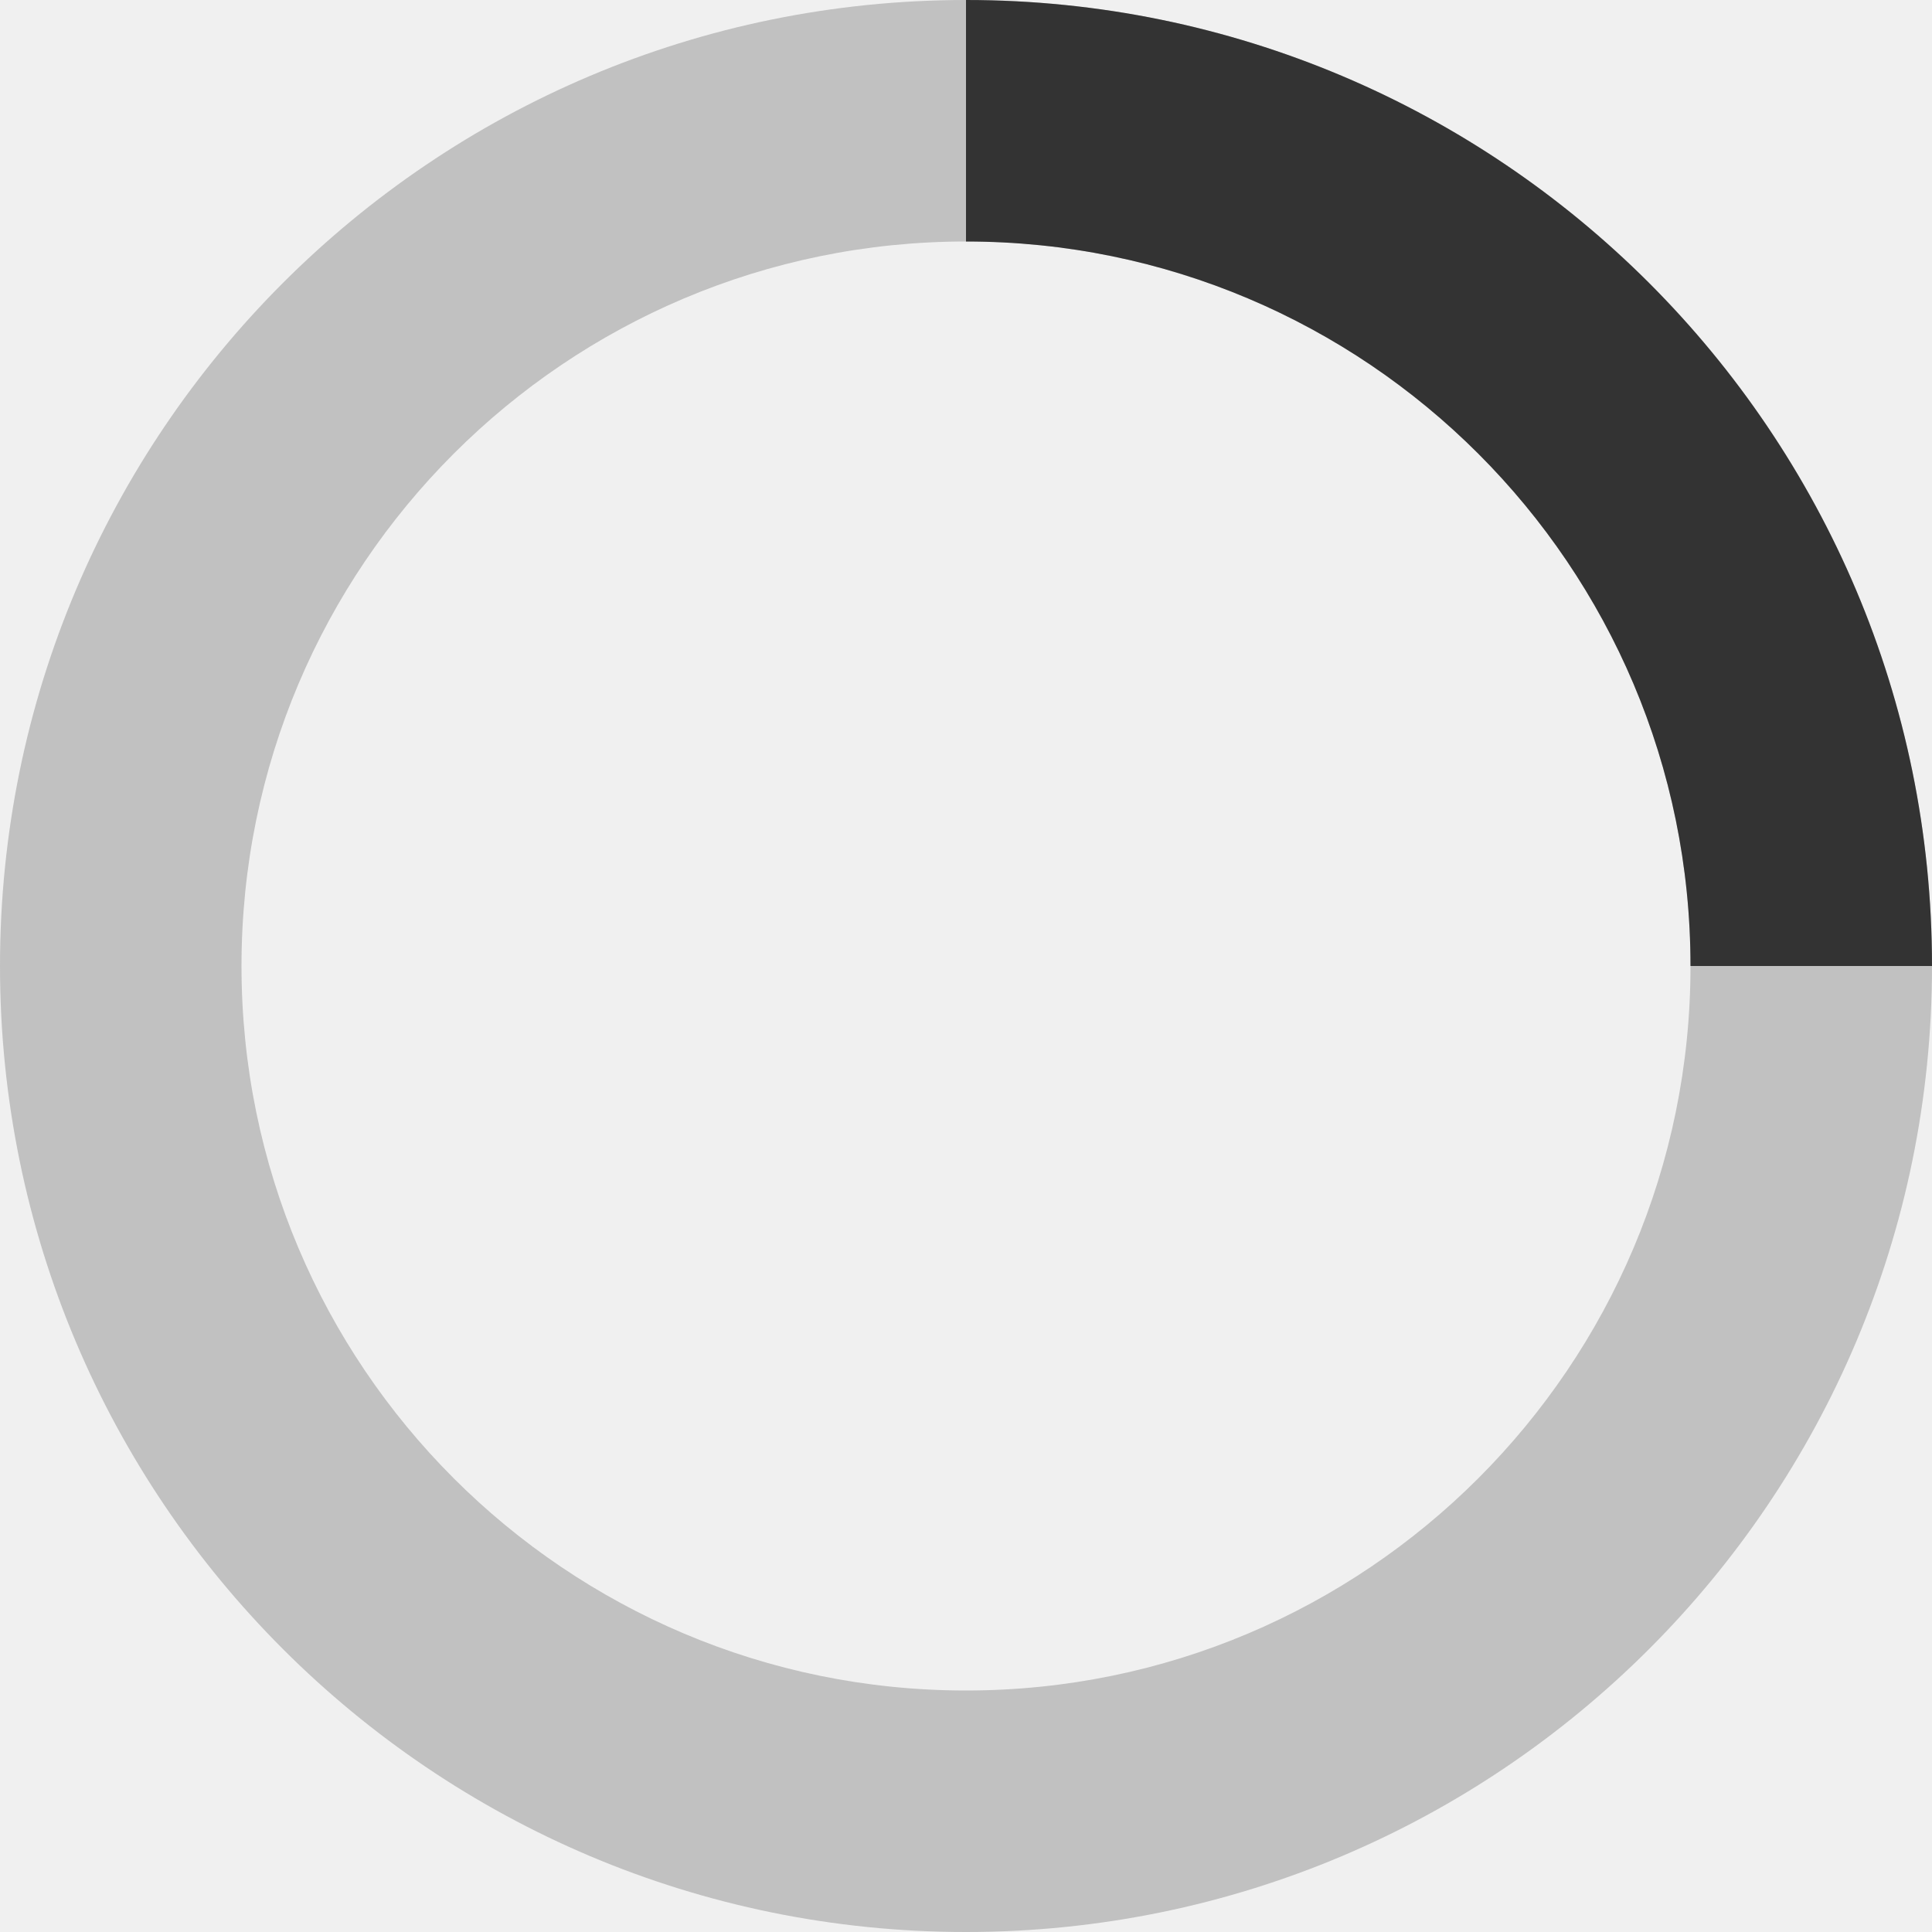
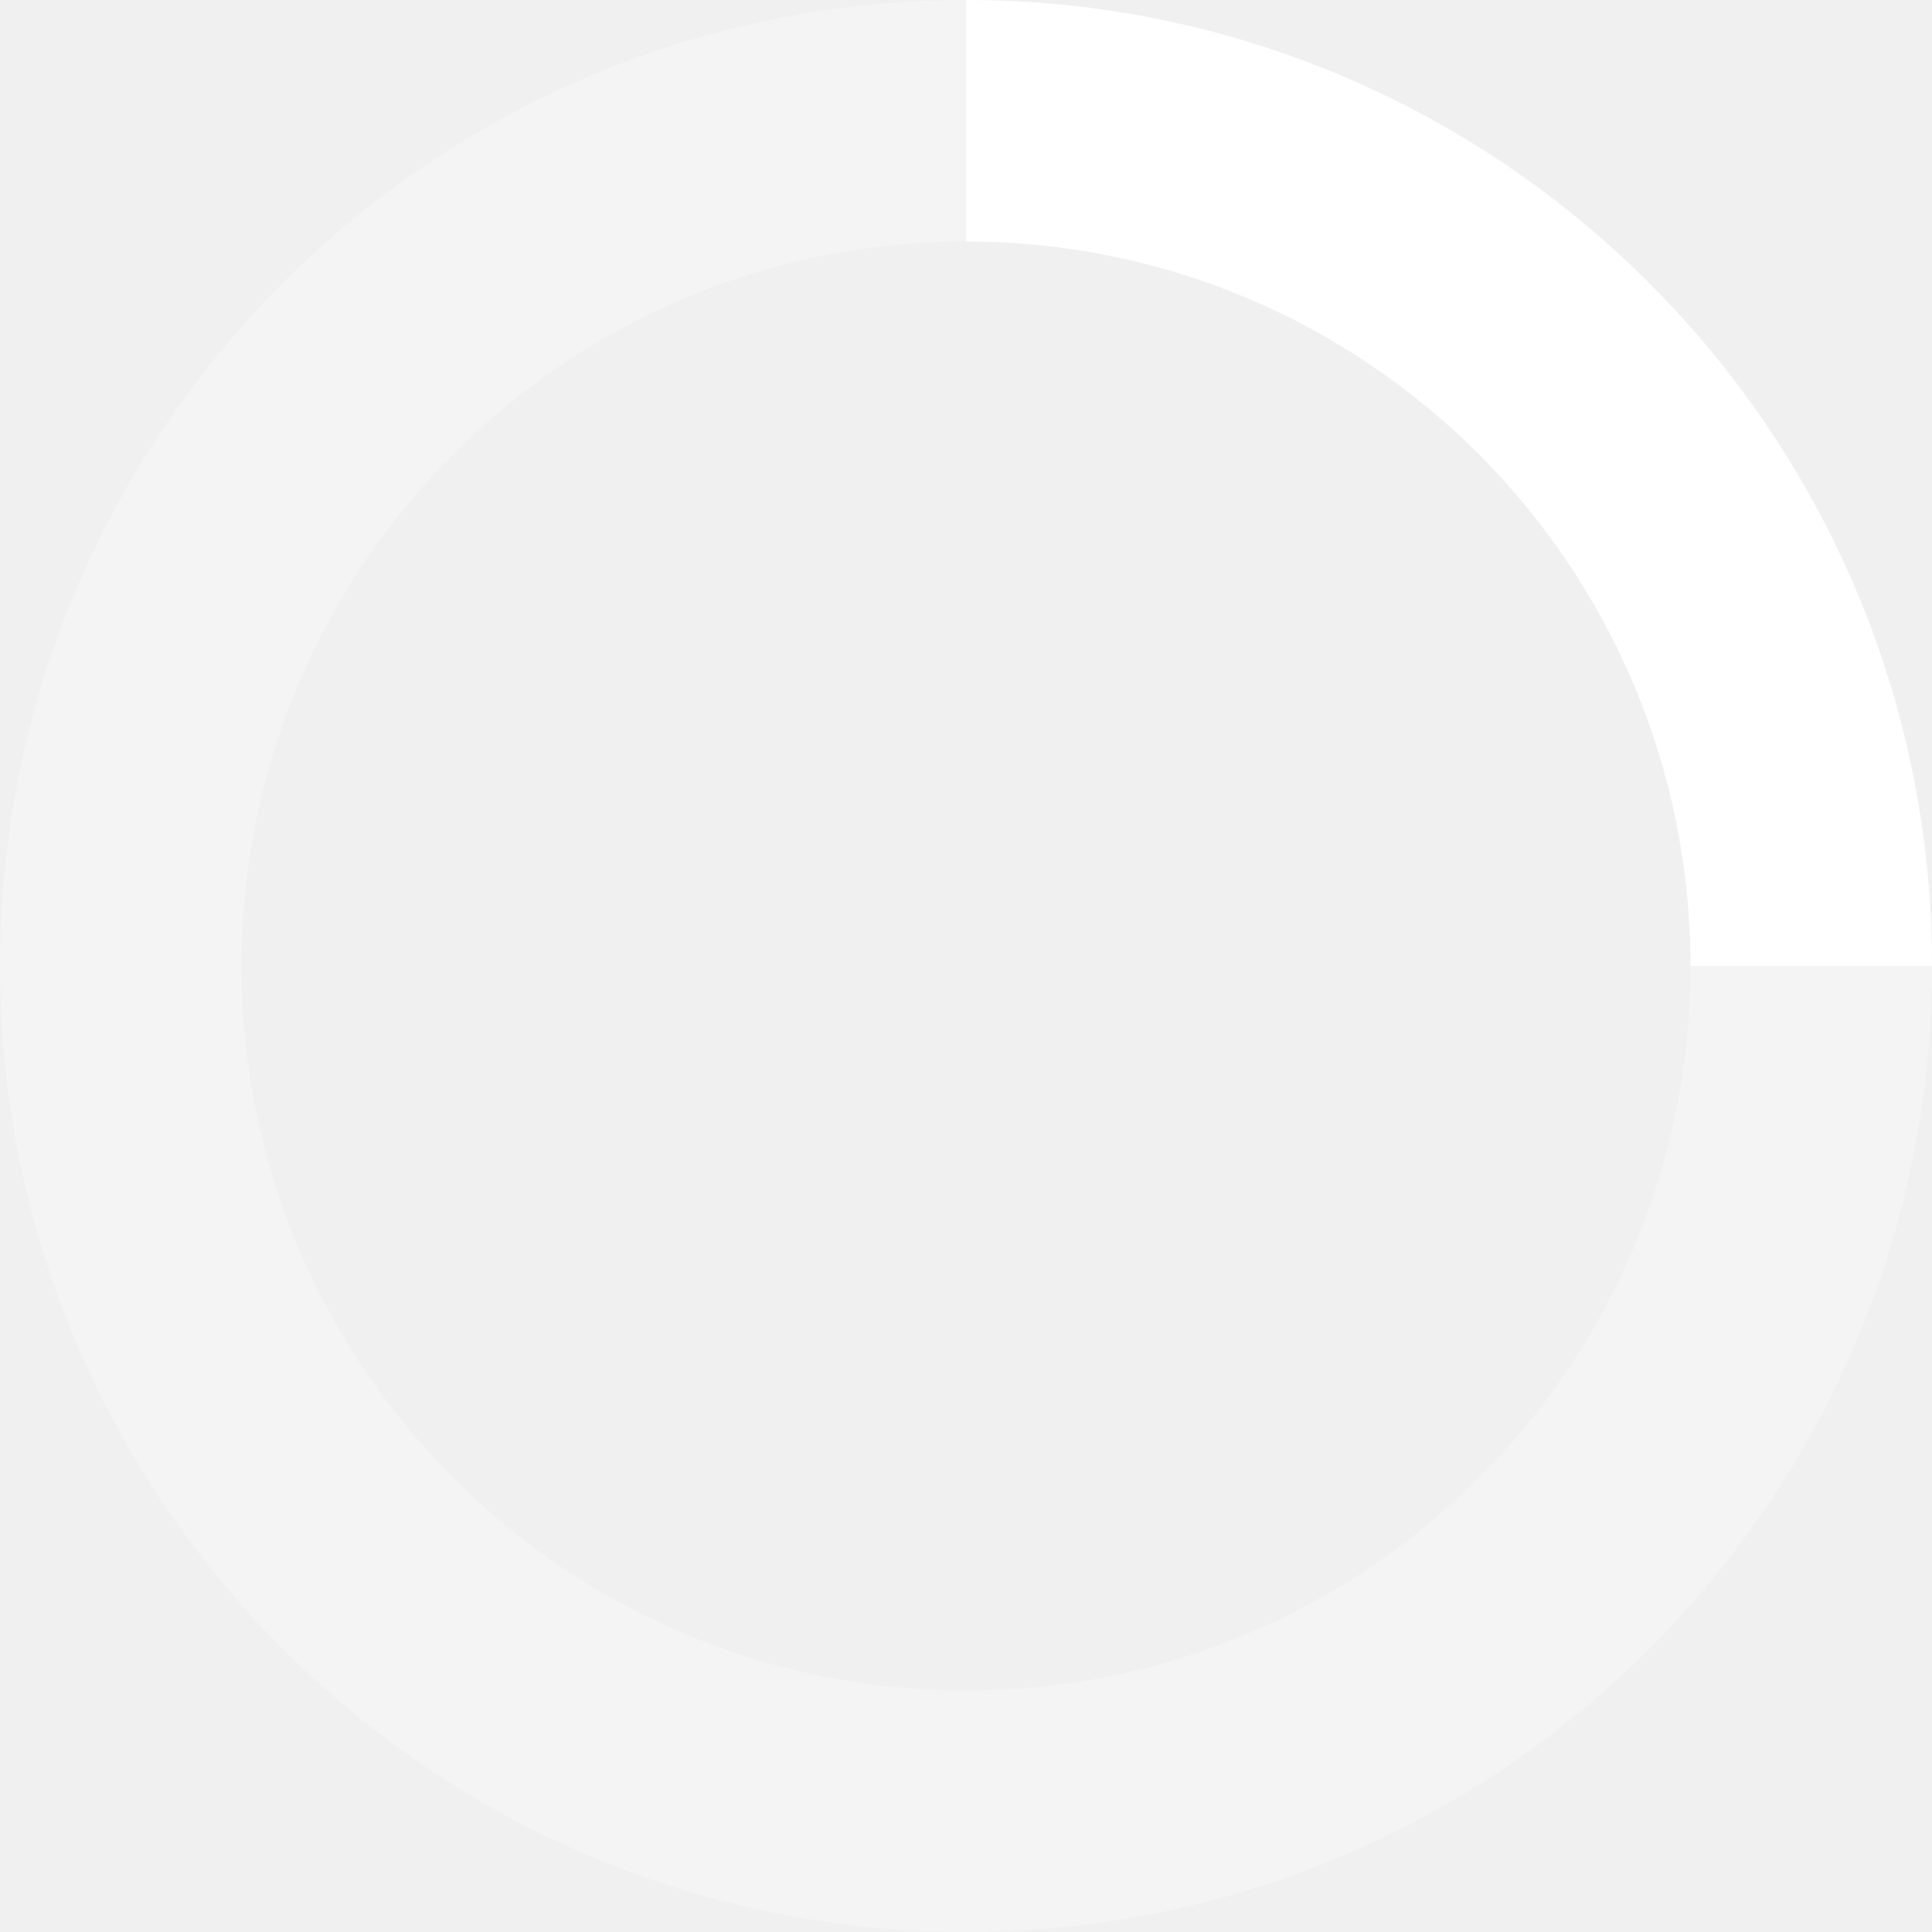
- <svg xmlns="http://www.w3.org/2000/svg" viewBox="0 0 32 32" width="12" fill="#333">
+ <svg xmlns="http://www.w3.org/2000/svg" viewBox="0 0 32 32" width="12" fill="#fff">
  <path opacity=".25" d="M16 0 A16 16 0 0 0 16 32 A16 16 0 0 0 16 0 M16 4 A12 12 0 0 1 16 28 A12 12 0 0 1 16 4" />
  <path d="M16 0 A16 16 0 0 1 32 16 L28 16 A12 12 0 0 0 16 4z">
    <animateTransform attributeName="transform" type="rotate" from="0 16 16" to="360 16 16" dur="0.8s" repeatCount="indefinite" />
  </path>
</svg>
